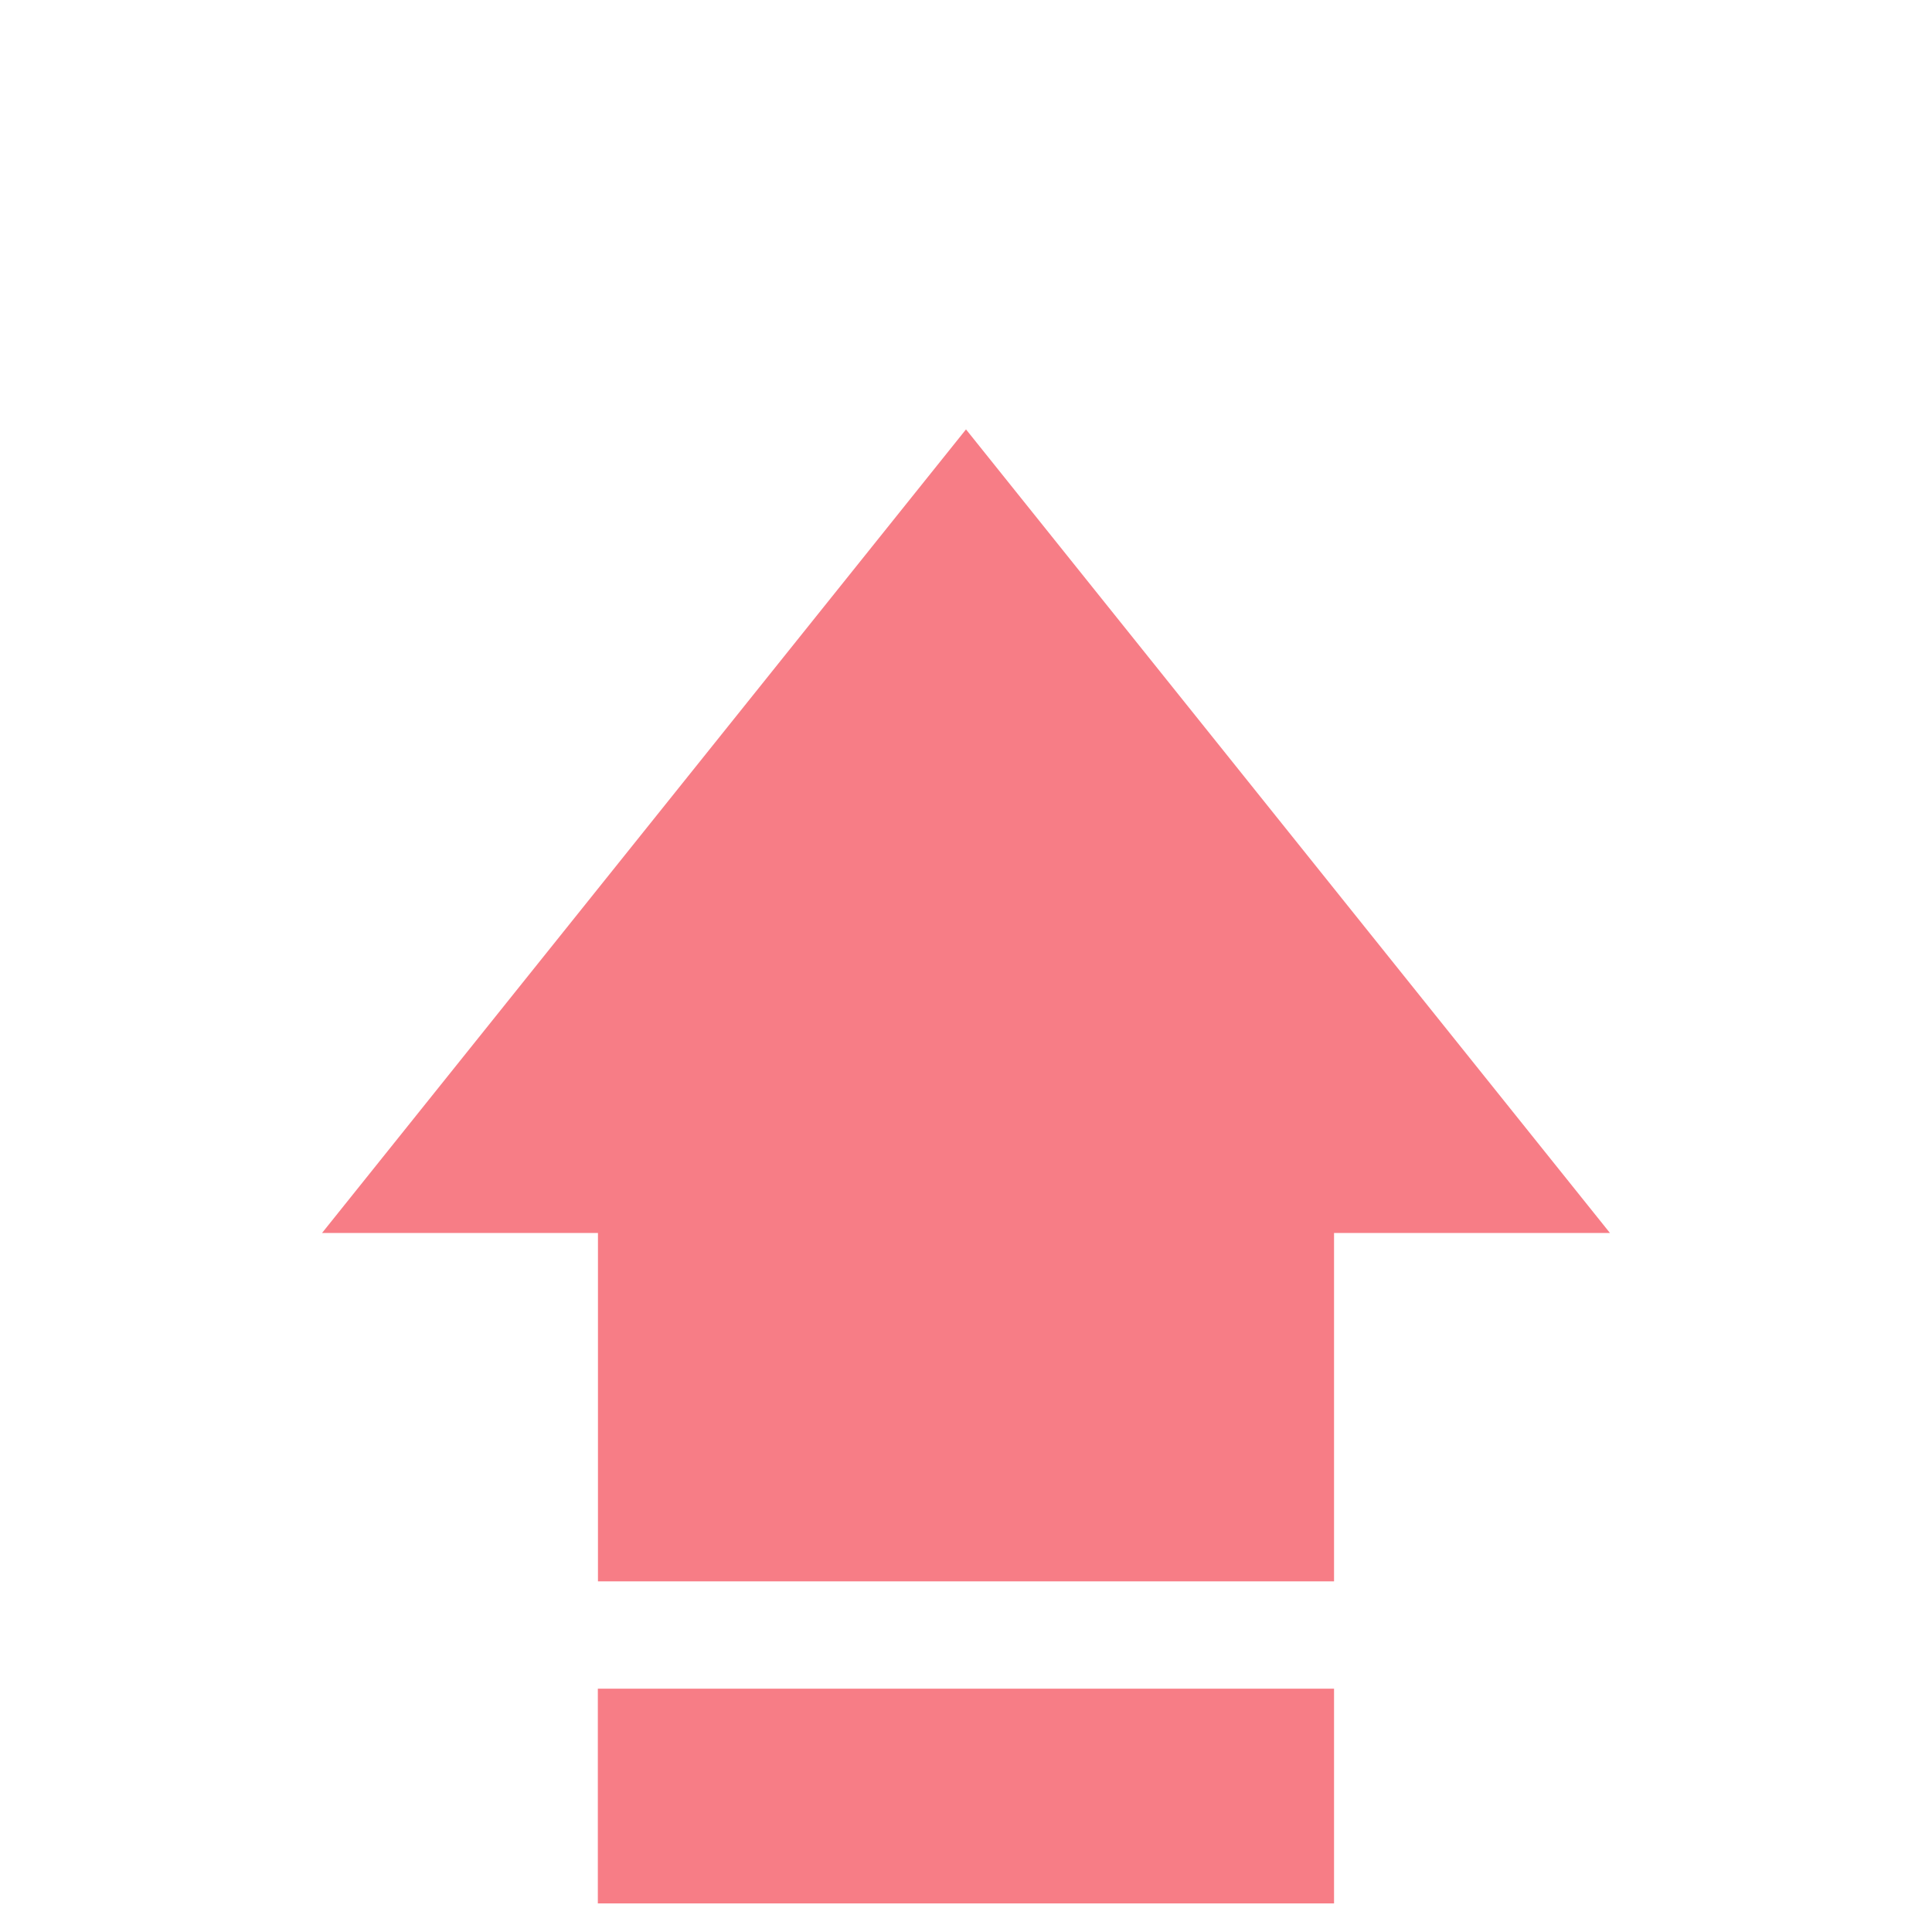
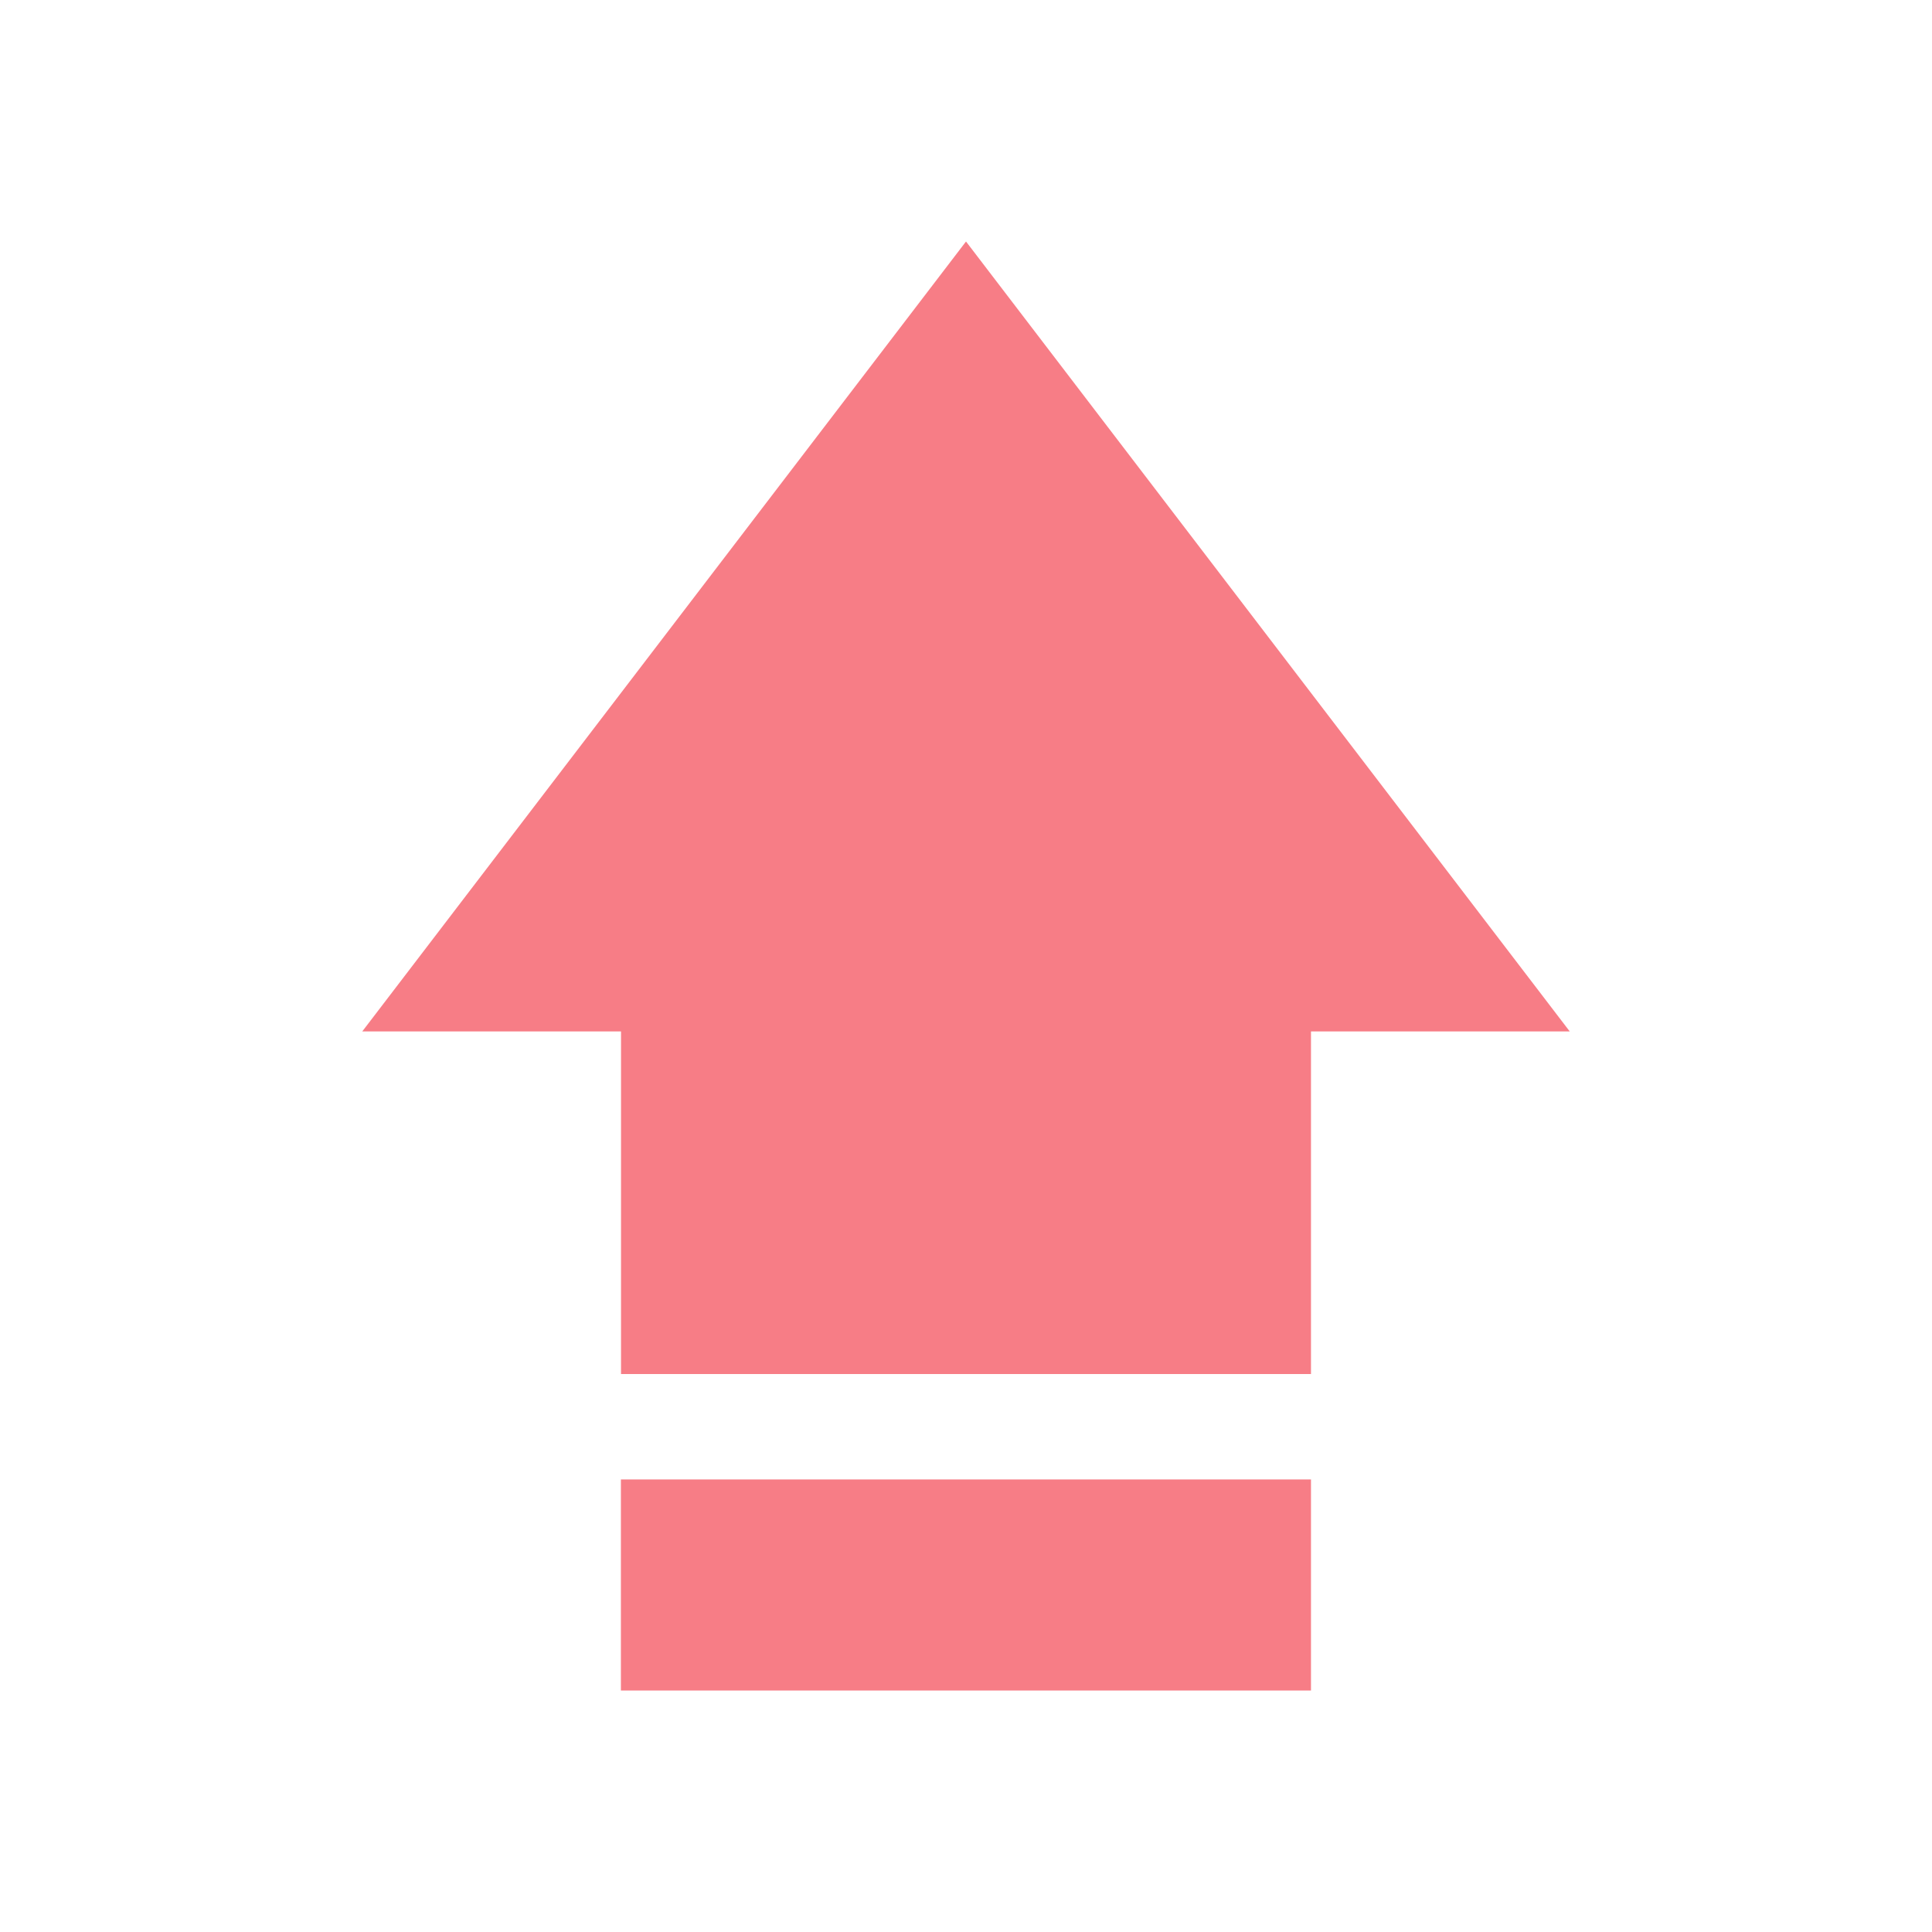
<svg xmlns="http://www.w3.org/2000/svg" width="16" height="16" viewBox="0 0 16 16" fill="none">
  <g id="å¼ºçåå¤ 14-18 1">
-     <path id="Vector" opacity="0.7" d="M8 3.556L2.667 10.211H4.952V13.096H11.048V10.211H13.333L8 3.556ZM4.952 15.763H11.048V13.985H4.951V15.763H4.952ZM4.952 15.757H11.048V15.093H4.951V15.757H4.952Z" fill="#F44653" />
+     <path id="Vector" opacity="0.7" d="M8 2L3 8.542H5.143V11.379H10.857V8.542H13L8 2ZM5.143 14H10.857V12.252H5.142V14H5.143ZM5.143 13.995H10.857V13.341H5.142V13.995H5.143Z" fill="#F44653" />
  </g>
</svg>
